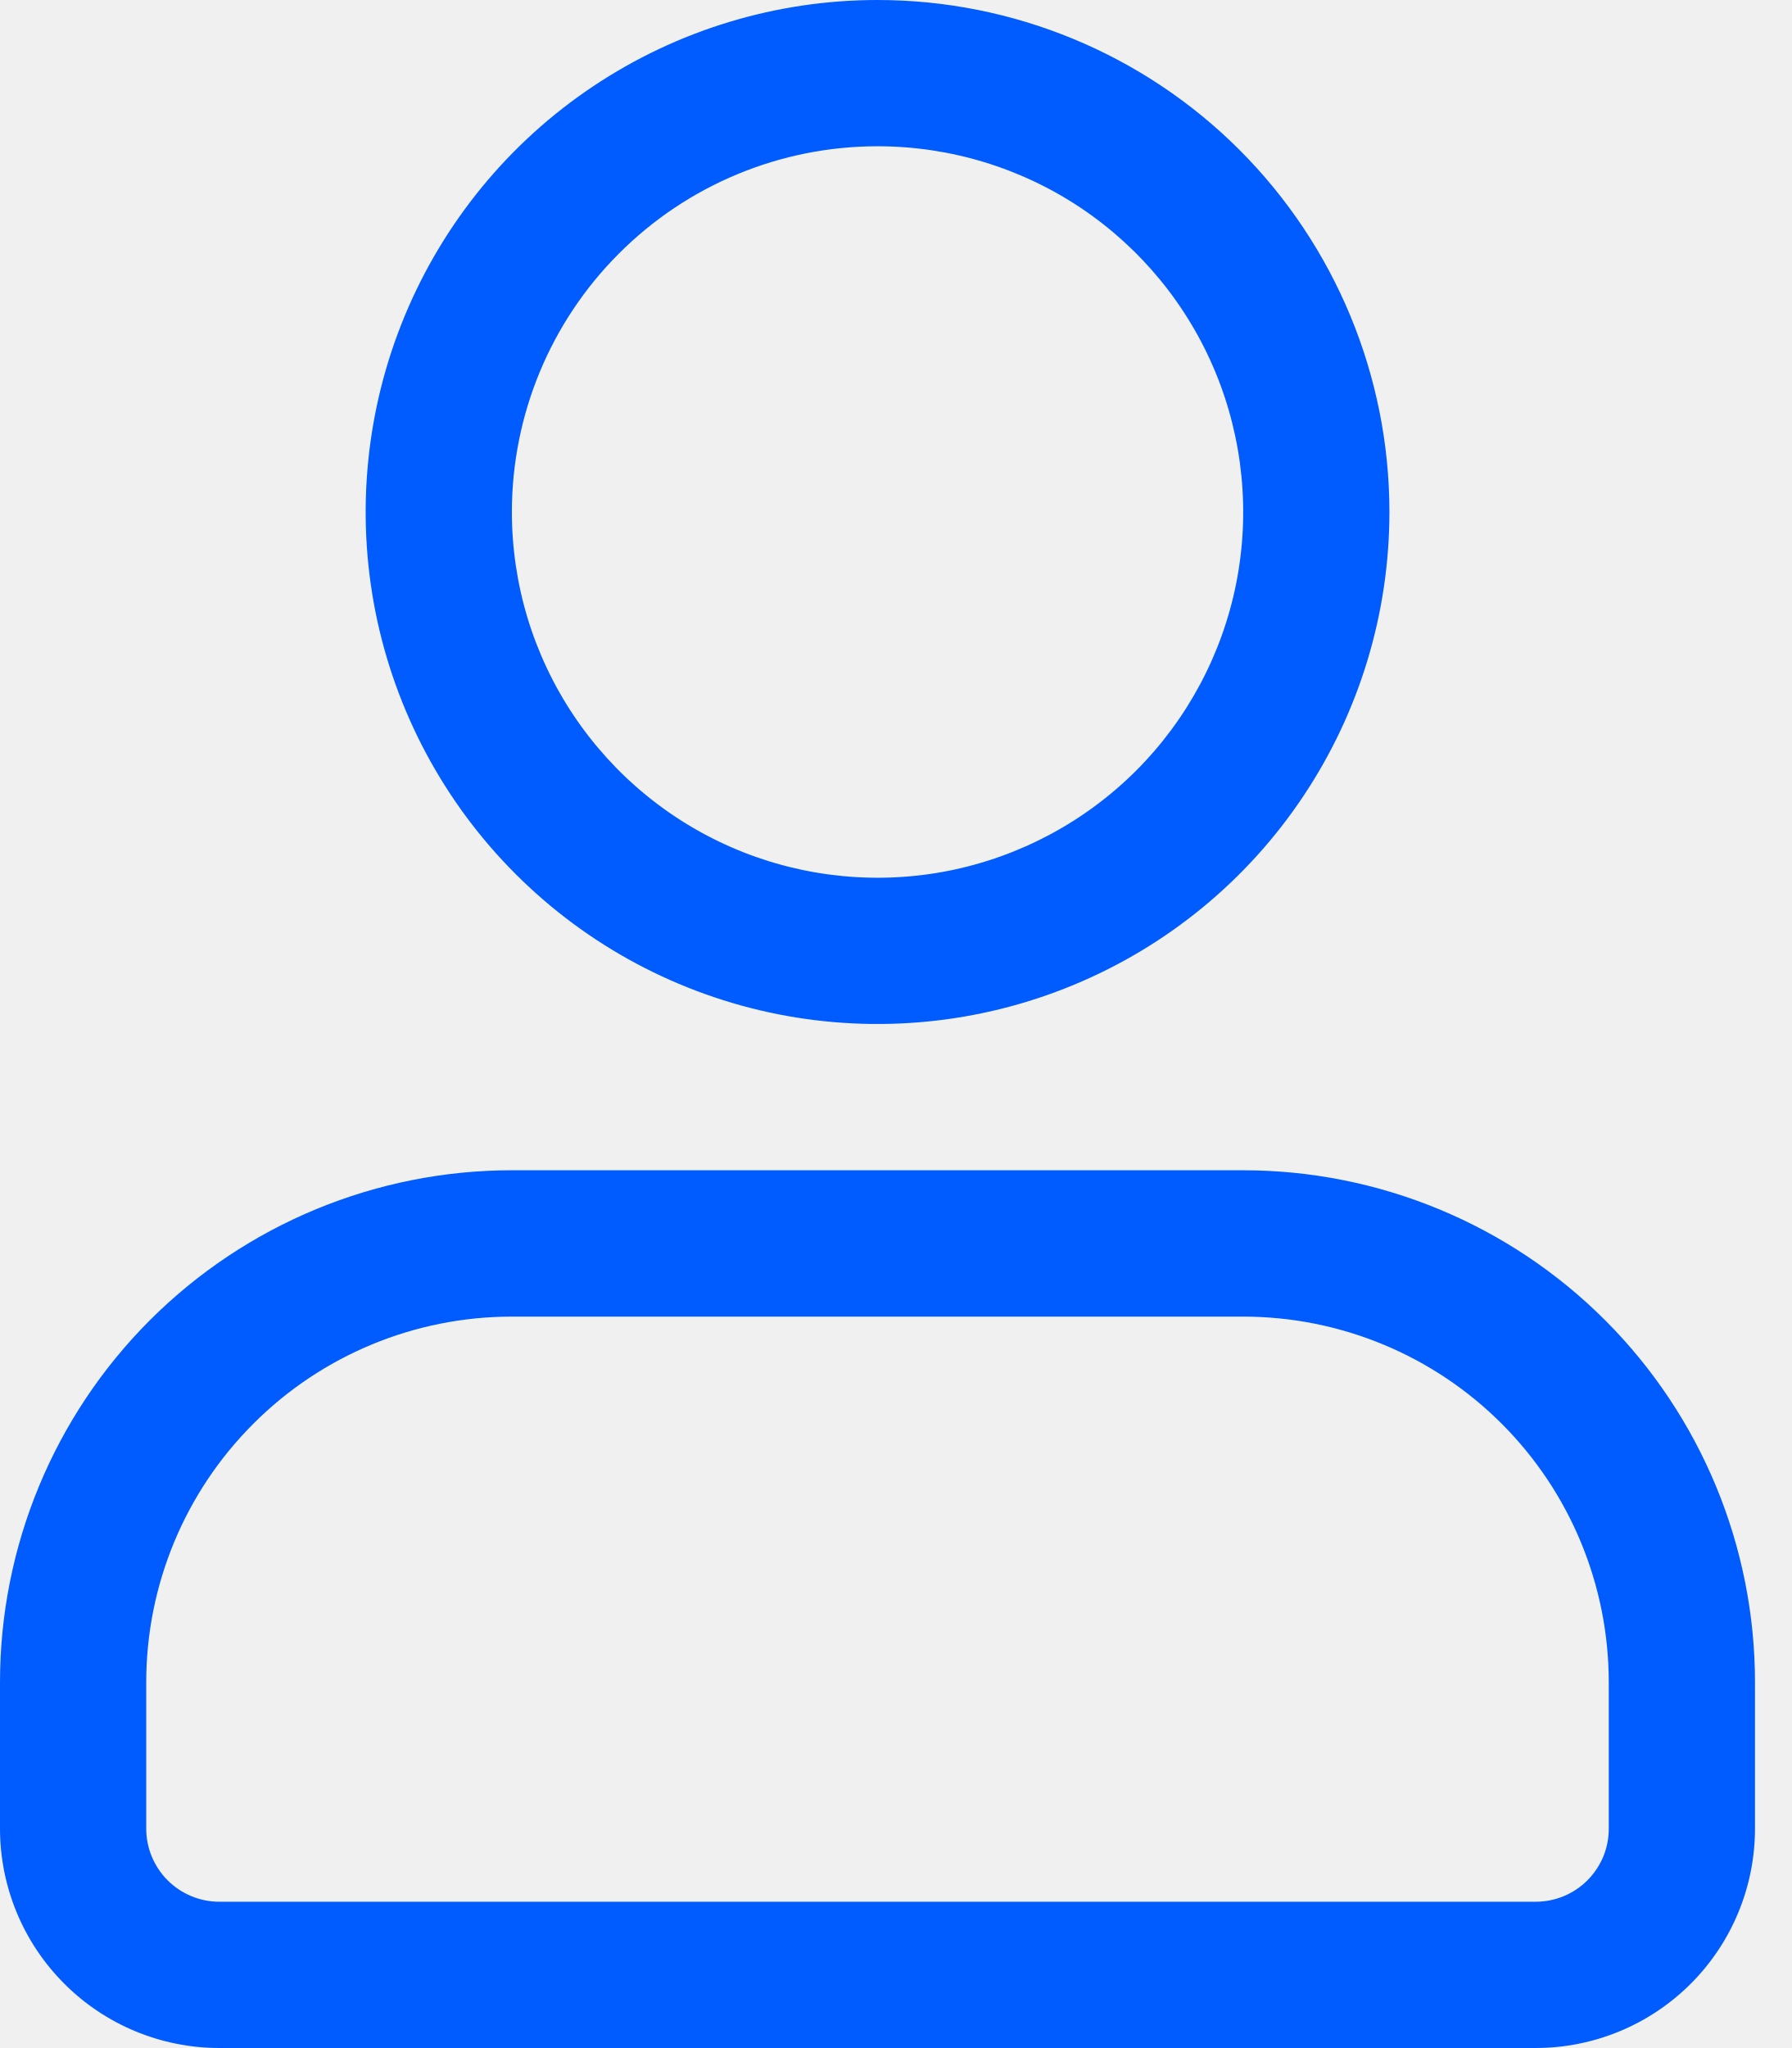
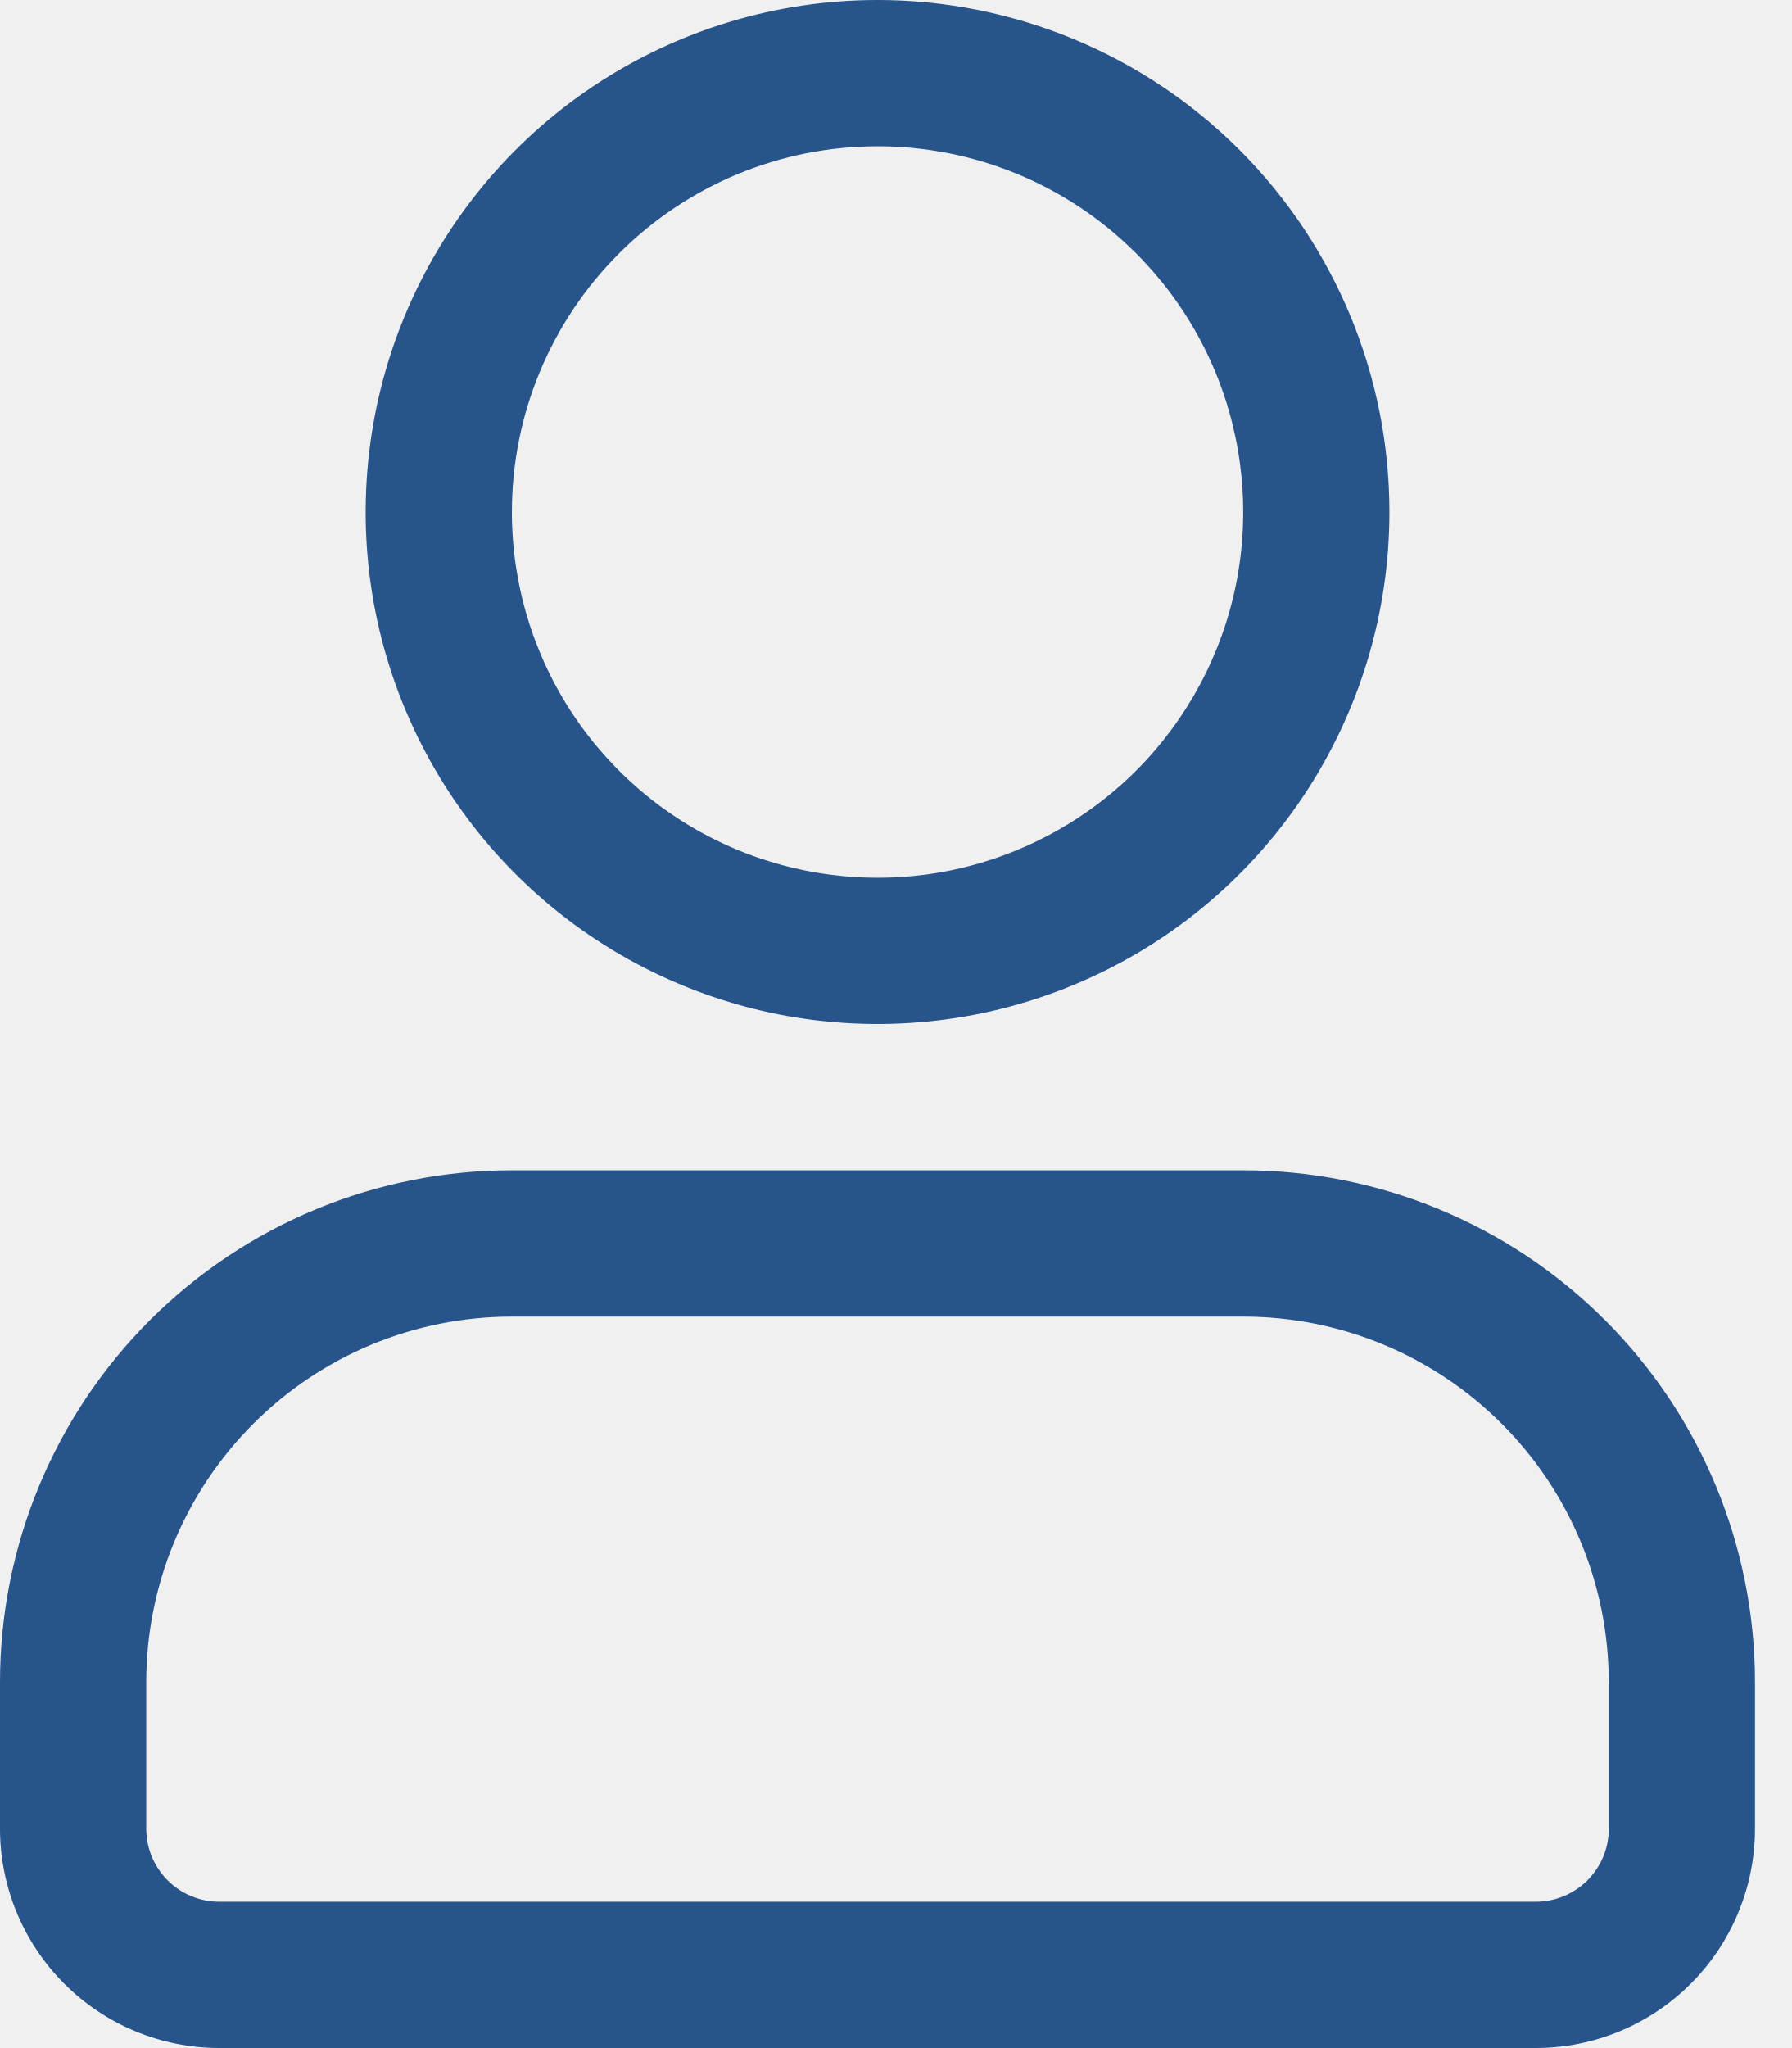
<svg xmlns="http://www.w3.org/2000/svg" width="21" height="24" viewBox="0 0 21 24" fill="none">
  <g clip-path="url(#clip0_15_460)">
-     <path fill-rule="evenodd" clip-rule="evenodd" d="M14.571 13.714H6C4.409 13.714 2.883 14.346 1.757 15.471C0.632 16.596 0 18.122 0 19.714V21.428C-6.13331e-08 22.11 0.271 22.764 0.753 23.246C1.235 23.729 1.889 24 2.571 24H18C18.682 24 19.336 23.729 19.818 23.247C20.3 22.765 20.571 22.111 20.571 21.429V19.714C20.571 18.122 19.939 16.596 18.814 15.471C17.689 14.346 16.163 13.714 14.571 13.714ZM6 15.429H14.571C15.708 15.429 16.798 15.88 17.602 16.684C18.406 17.488 18.857 18.578 18.857 19.715V21.429C18.858 21.541 18.835 21.653 18.793 21.757C18.749 21.861 18.686 21.956 18.607 22.035C18.527 22.115 18.432 22.178 18.328 22.221C18.224 22.264 18.113 22.286 18 22.286H2.571C2.344 22.286 2.126 22.196 1.965 22.035C1.804 21.874 1.714 21.656 1.714 21.429V19.714C1.714 18.577 2.166 17.487 2.97 16.684C3.773 15.88 4.863 15.429 6 15.429ZM10.286 0C9.099 0 7.939 0.352 6.953 1.011C5.966 1.67 5.197 2.608 4.743 3.704C4.289 4.8 4.17 6.007 4.401 7.171C4.633 8.334 5.204 9.404 6.044 10.243C6.883 11.082 7.952 11.653 9.116 11.885C10.28 12.116 11.486 11.997 12.582 11.543C13.679 11.089 14.616 10.32 15.275 9.333C15.934 8.347 16.286 7.187 16.286 6C16.286 4.409 15.654 2.883 14.529 1.757C13.404 0.632 11.877 0 10.286 0ZM10.286 1.714C11.134 1.714 11.963 1.965 12.668 2.436C13.372 2.907 13.922 3.577 14.246 4.36C14.57 5.143 14.655 6.005 14.49 6.836C14.325 7.668 13.916 8.431 13.317 9.031C12.717 9.63 11.954 10.038 11.122 10.204C10.291 10.369 9.429 10.284 8.646 9.96C7.863 9.636 7.193 9.086 6.722 8.381C6.251 7.676 6 6.848 6 6C6 4.863 6.452 3.773 7.256 2.97C8.059 2.166 9.149 1.714 10.286 1.714Z" fill="#005CFF" />
+     <path fill-rule="evenodd" clip-rule="evenodd" d="M14.571 13.714H6C4.409 13.714 2.883 14.346 1.757 15.471C0.632 16.596 0 18.122 0 19.714V21.428C-6.13331e-08 22.11 0.271 22.764 0.753 23.246C1.235 23.729 1.889 24 2.571 24H18C18.682 24 19.336 23.729 19.818 23.247C20.3 22.765 20.571 22.111 20.571 21.429V19.714C20.571 18.122 19.939 16.596 18.814 15.471C17.689 14.346 16.163 13.714 14.571 13.714ZM6 15.429H14.571C15.708 15.429 16.798 15.88 17.602 16.684C18.406 17.488 18.857 18.578 18.857 19.715V21.429C18.858 21.541 18.835 21.653 18.793 21.757C18.749 21.861 18.686 21.956 18.607 22.035C18.527 22.115 18.432 22.178 18.328 22.221C18.224 22.264 18.113 22.286 18 22.286H2.571C2.344 22.286 2.126 22.196 1.965 22.035C1.804 21.874 1.714 21.656 1.714 21.429V19.714C1.714 18.577 2.166 17.487 2.97 16.684C3.773 15.88 4.863 15.429 6 15.429ZM10.286 0C9.099 0 7.939 0.352 6.953 1.011C5.966 1.67 5.197 2.608 4.743 3.704C4.289 4.8 4.17 6.007 4.401 7.171C4.633 8.334 5.204 9.404 6.044 10.243C6.883 11.082 7.952 11.653 9.116 11.885C10.28 12.116 11.486 11.997 12.582 11.543C13.679 11.089 14.616 10.32 15.275 9.333C15.934 8.347 16.286 7.187 16.286 6C16.286 4.409 15.654 2.883 14.529 1.757C13.404 0.632 11.877 0 10.286 0ZM10.286 1.714C11.134 1.714 11.963 1.965 12.668 2.436C13.372 2.907 13.922 3.577 14.246 4.36C14.57 5.143 14.655 6.005 14.49 6.836C14.325 7.668 13.916 8.431 13.317 9.031C12.717 9.63 11.954 10.038 11.122 10.204C10.291 10.369 9.429 10.284 8.646 9.96C7.863 9.636 7.193 9.086 6.722 8.381C6.251 7.676 6 6.848 6 6C6 4.863 6.452 3.773 7.256 2.97C8.059 2.166 9.149 1.714 10.286 1.714Z" fill="#27548A" />
  </g>
  <defs>
    <clipPath id="clip0_15_460">
      <rect width="20.571" height="24" fill="white" />
    </clipPath>
  </defs>
</svg>
